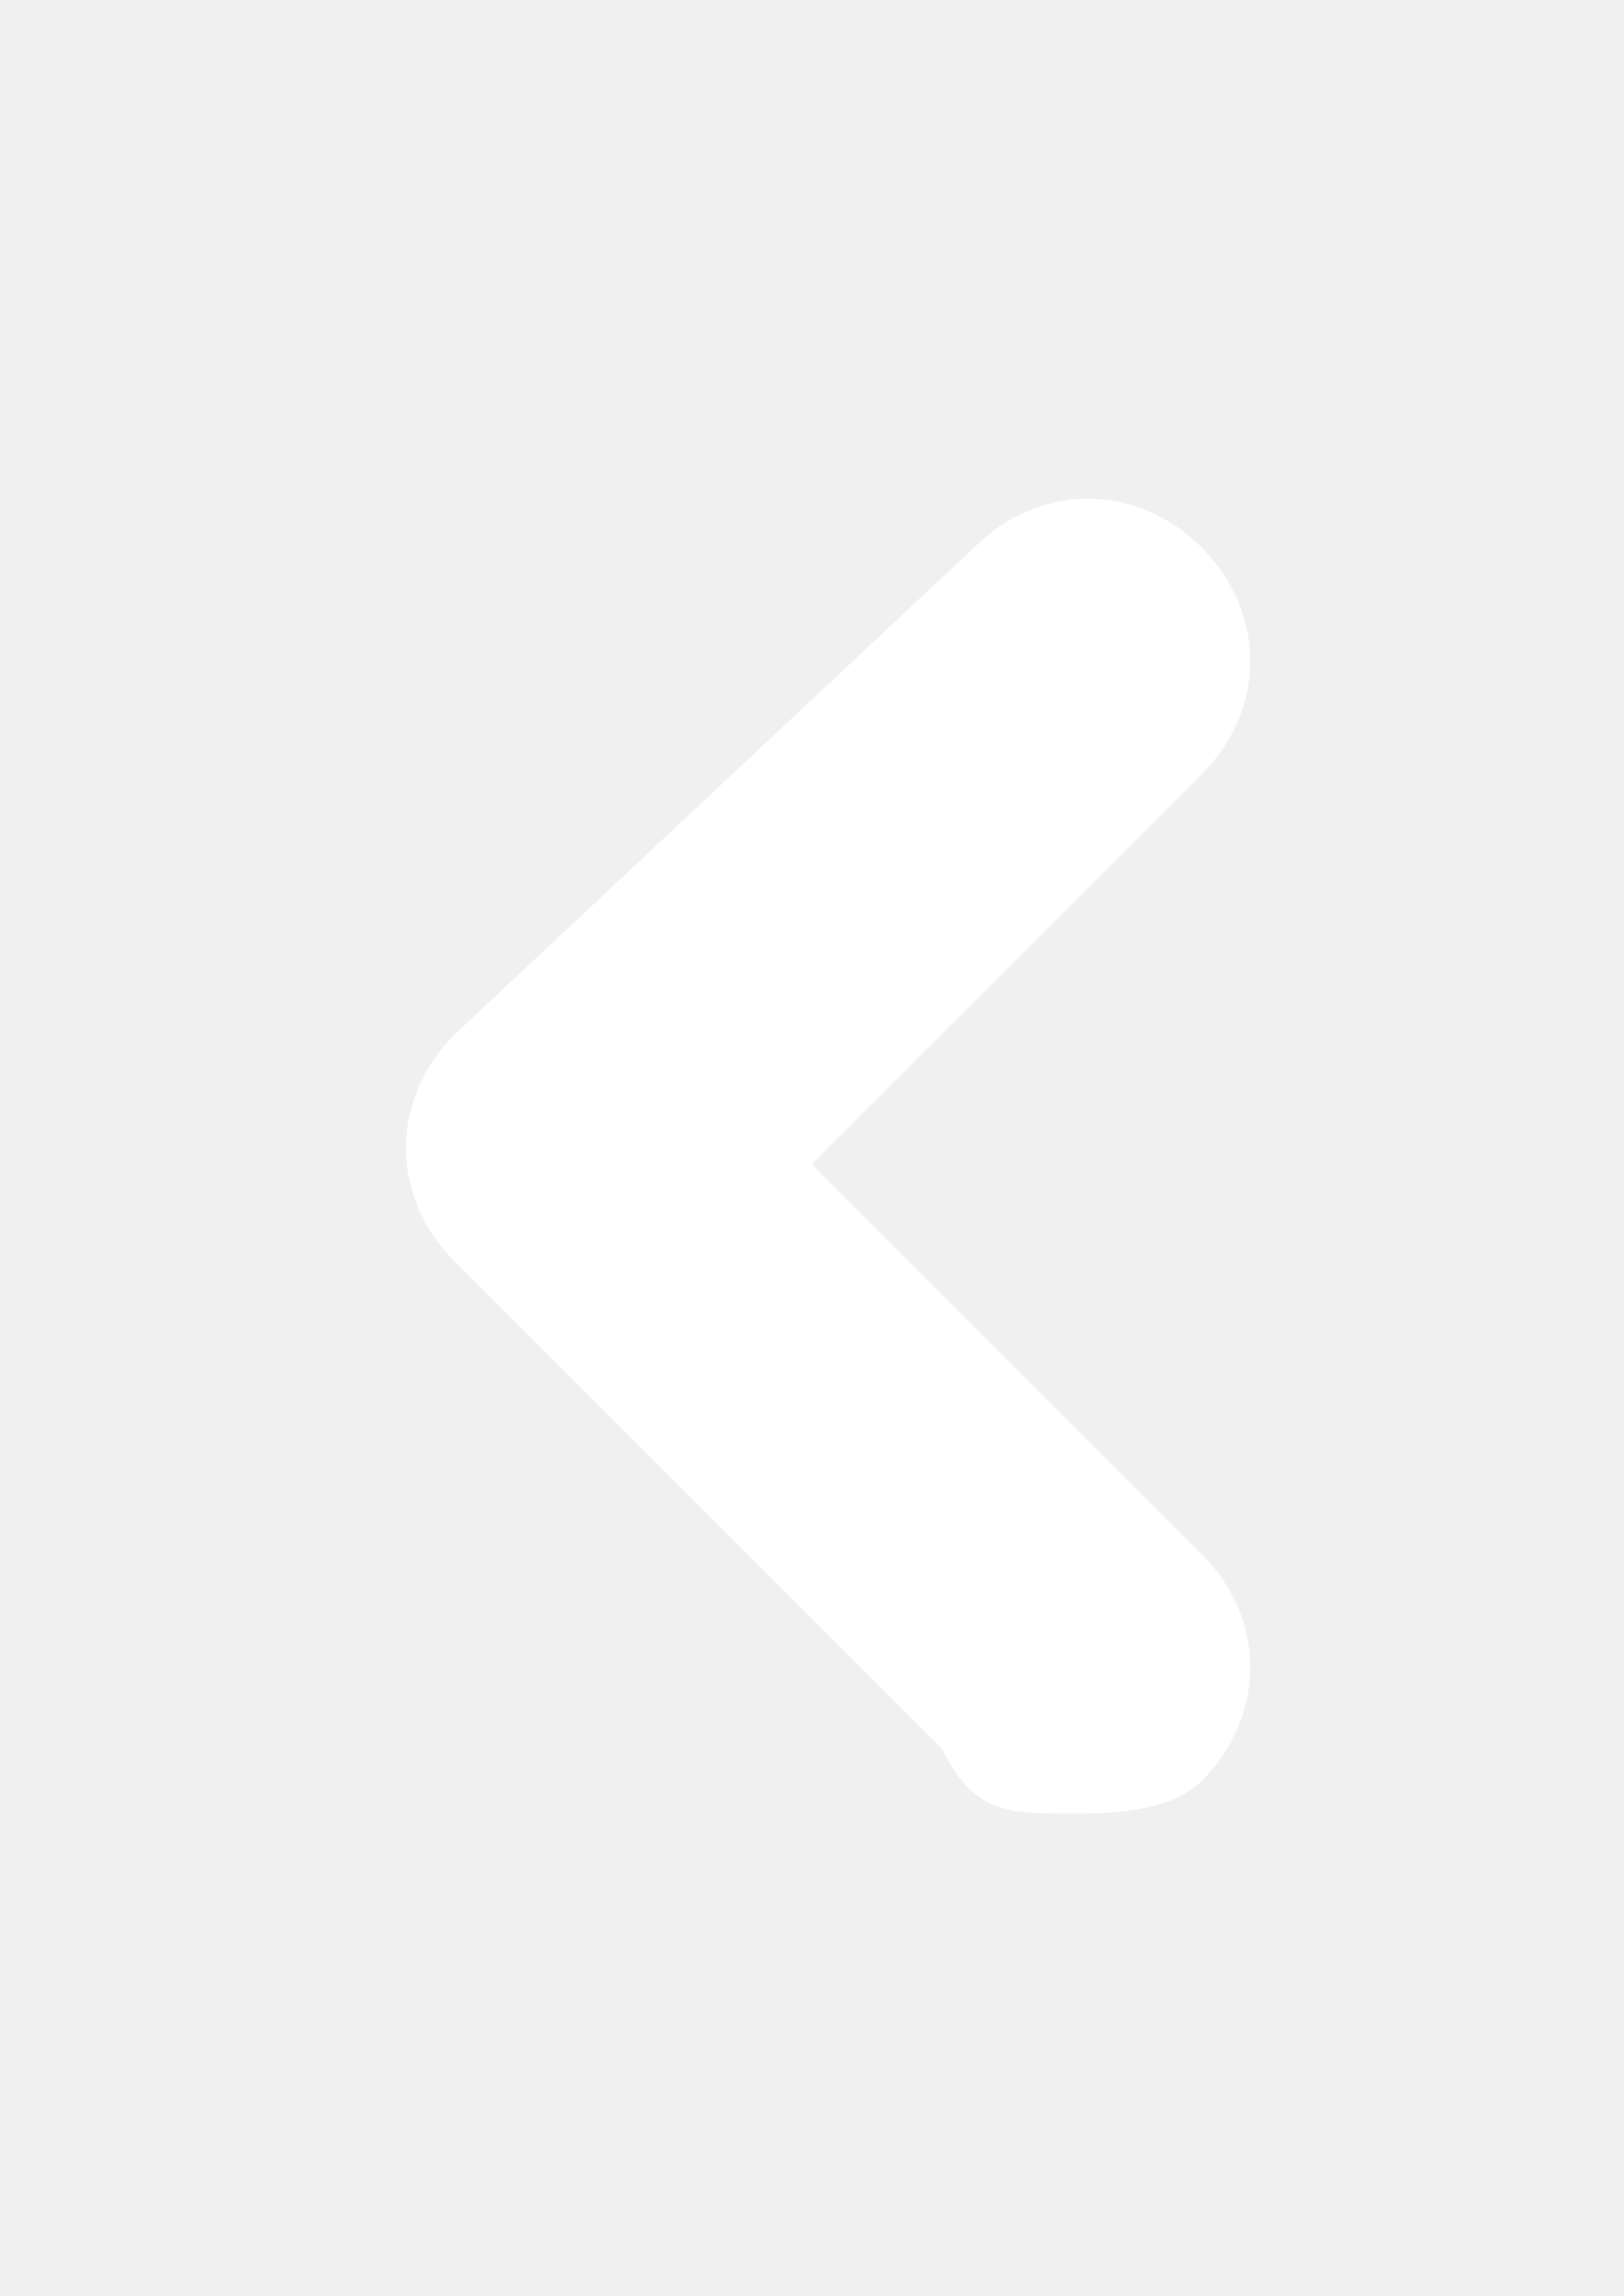
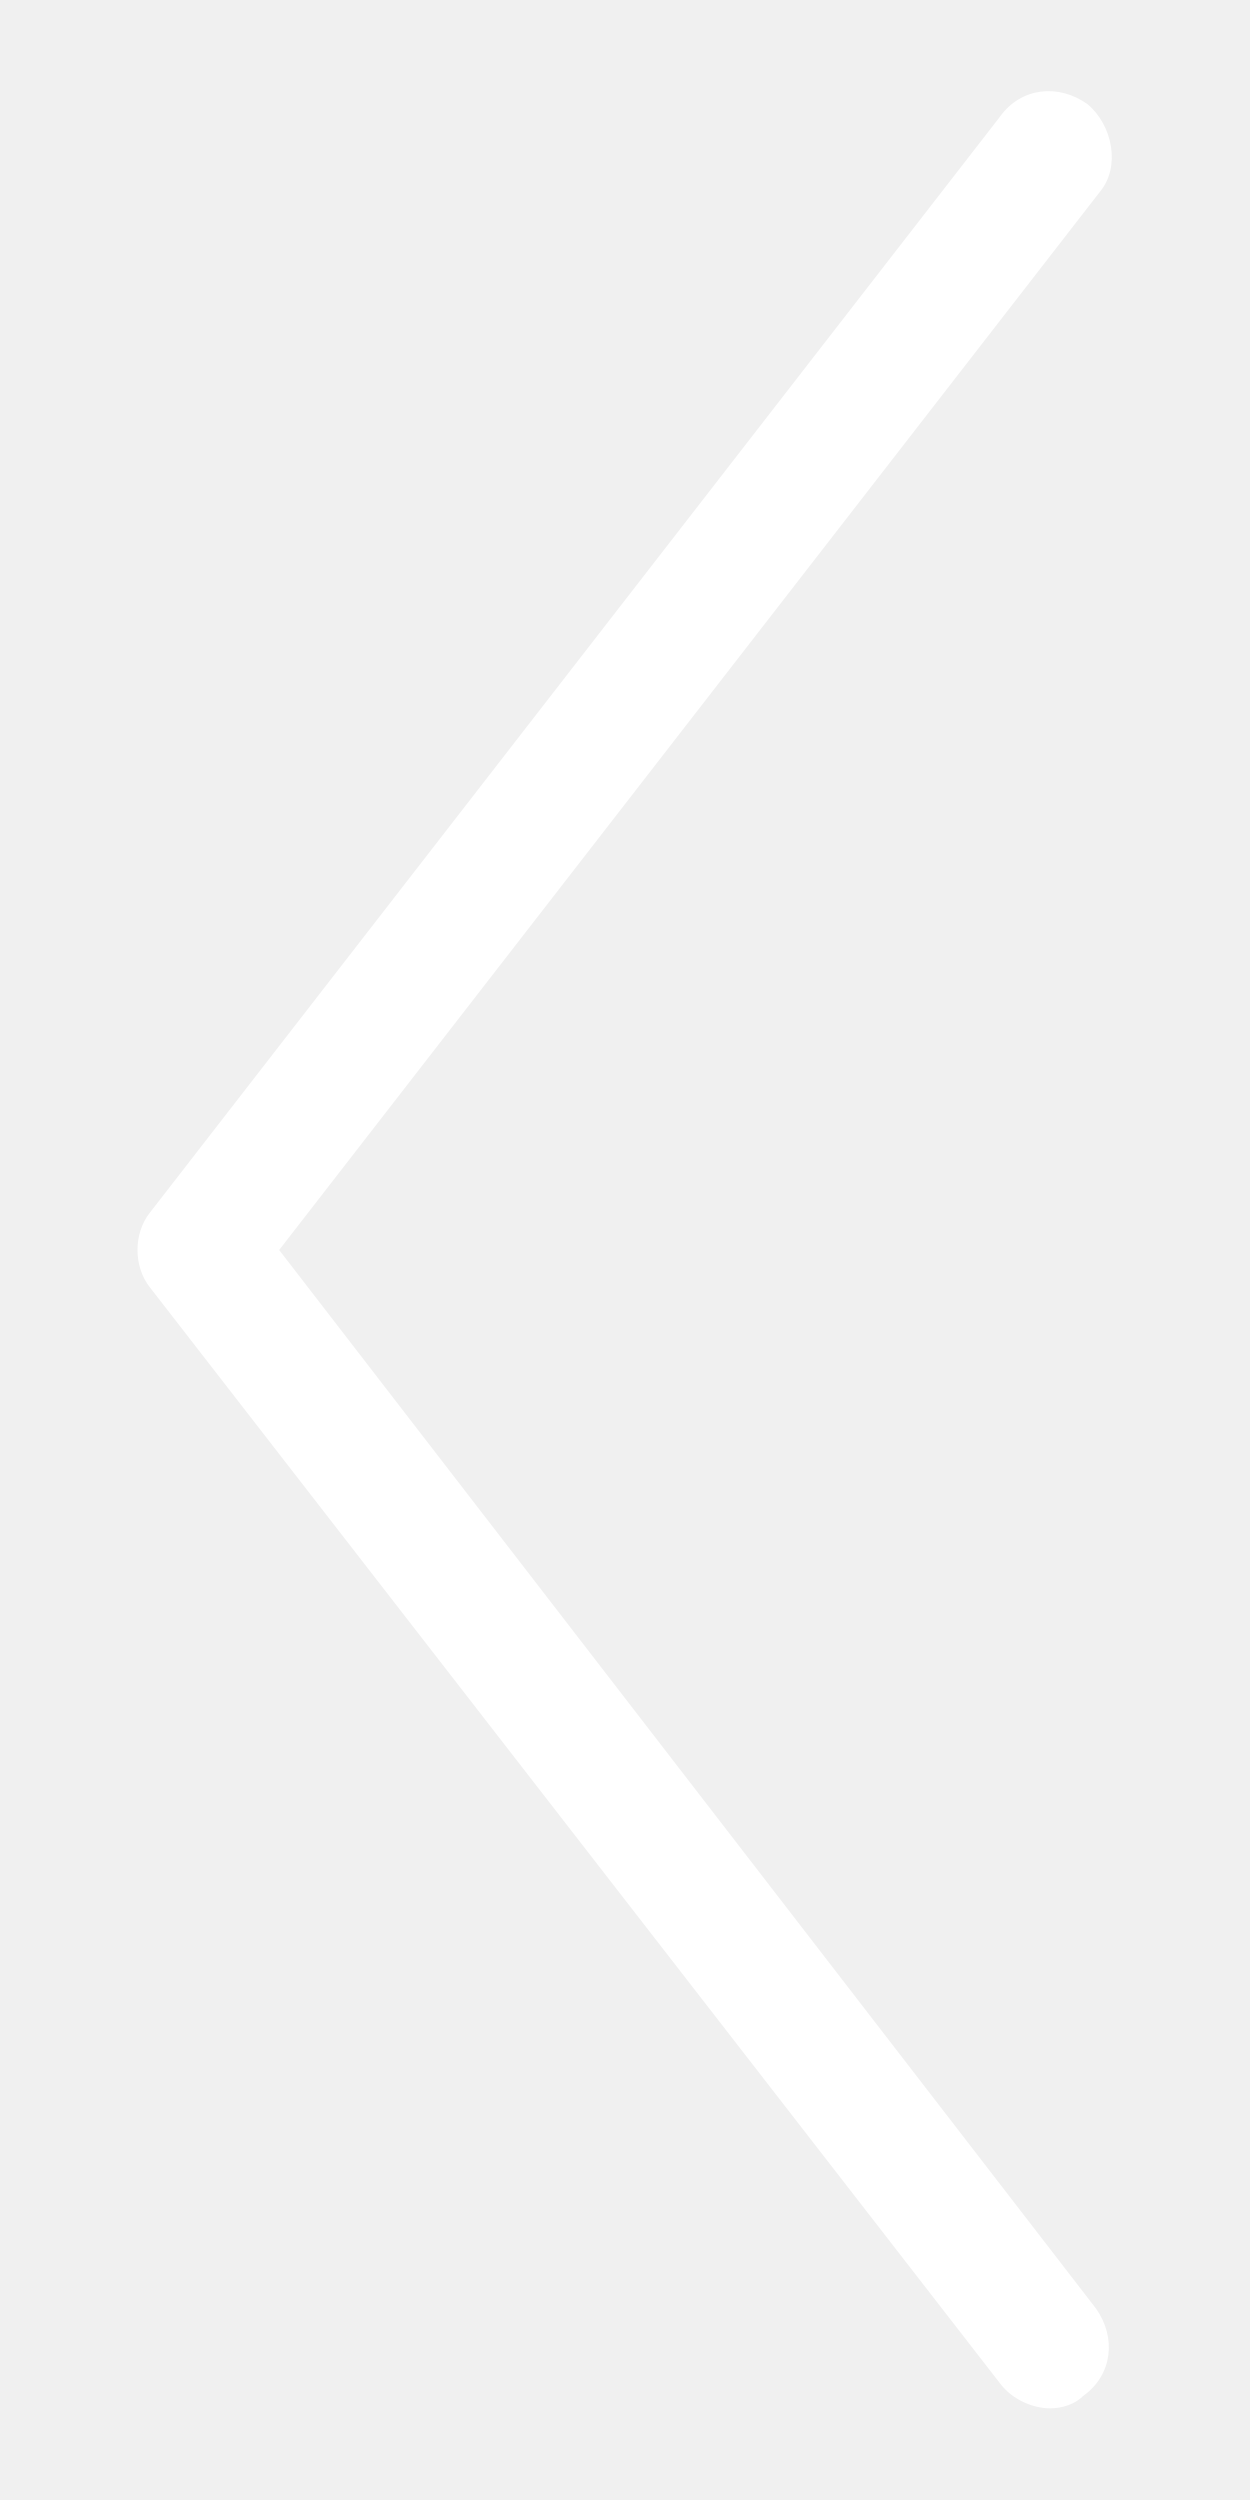
- <svg xmlns="http://www.w3.org/2000/svg" version="1.1" id="Vrstva_1" x="0px" y="0px" viewBox="0 0 595.3 841.9" enable-background="new 0 0 595.3 841.9" xml:space="preserve">
-   <path fill="#FFFFFF" d="M392.9,665c11.9,0,35.7,0,47.6-11.9c23.8-23.8,23.8-59.5,0-83.3L297.6,426.9L440.5,284  c23.8-23.8,23.8-59.5,0-83.3s-59.5-23.8-83.3,0L166.7,379.3c-23.8,23.8-23.8,59.5,0,83.3l178.6,178.6C357.2,665,369.1,665,392.9,665  z" />
+ <svg xmlns="http://www.w3.org/2000/svg" version="1.1" id="Vrstva_1" x="0px" y="0px" viewBox="0 0 30 60" style="enable-background:new 0 0 30 60;" xml:space="preserve">
+   <style type="text/css">
+ 	.st0{fill:#FFFFFF;}
+ </style>
+   <path class="st0" d="M25.2,57.8c-0.4,0-0.9-0.2-1.2-0.6L3.6,30.9c-0.4-0.5-0.4-1.3,0-1.8L24,2.8c0.5-0.7,1.4-0.8,2.1-0.3  C26.7,3,26.9,4,26.4,4.6L6.7,30l19.6,25.4c0.5,0.7,0.4,1.6-0.3,2.1C25.8,57.7,25.5,57.8,25.2,57.8z" />
</svg>
